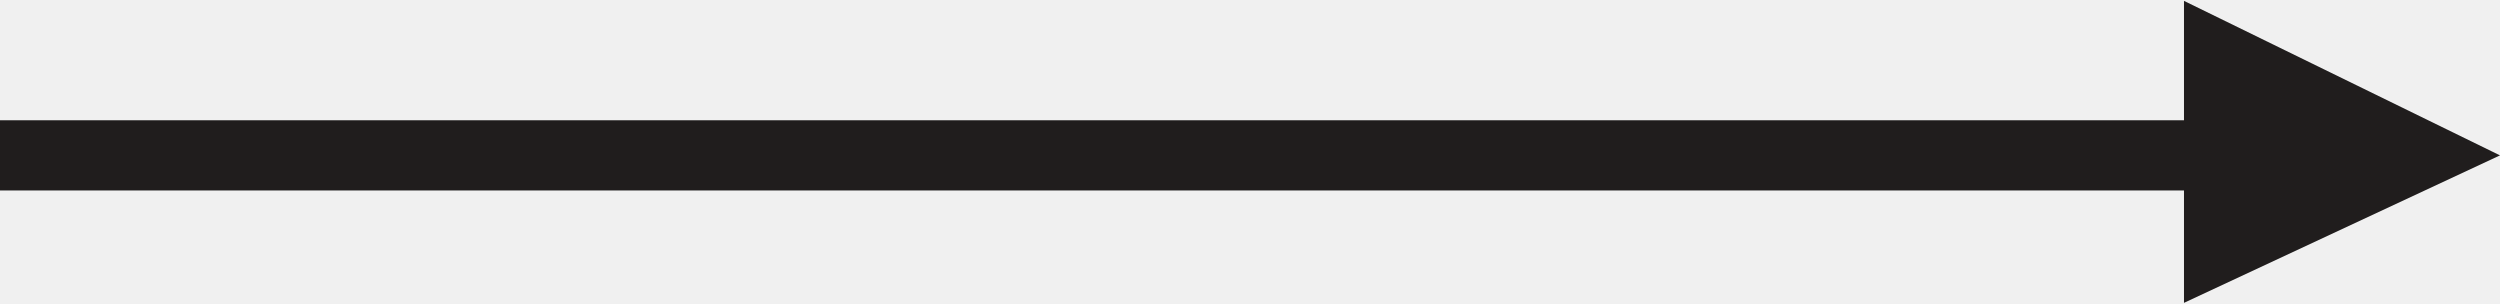
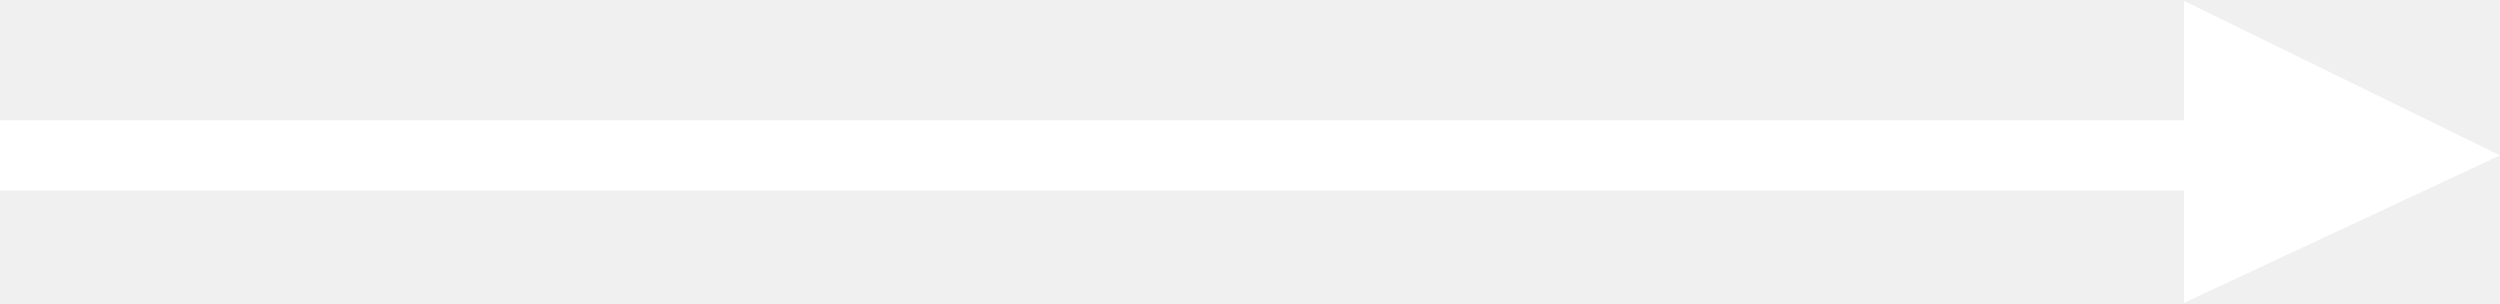
<svg xmlns="http://www.w3.org/2000/svg" version="1.1" x="0px" y="0px" width="35.64" height="4.33" viewBox="0 0 35.6 4.3" style="enable-background:new 0 0 35.6 4.3;" xml:space="preserve">
  <style type="text/css">
- 	.st0{fill:#201D1D;}
+ 	.st0{fill:#ffffff;}
</style>
-   <polygon class="st0" points="0,2.7 31.1,2.7 31.1,4.3 35.6,2.2 31.1,0 31.1,1.7 0,1.7 " />
+   <polygon class="st0" points="0,2.7 31.1,2.7 31.1,4.3 35.6,2.2 31.1,0 31.1,1.7 0,1.7 " fill="#ffffff" />
</svg>
